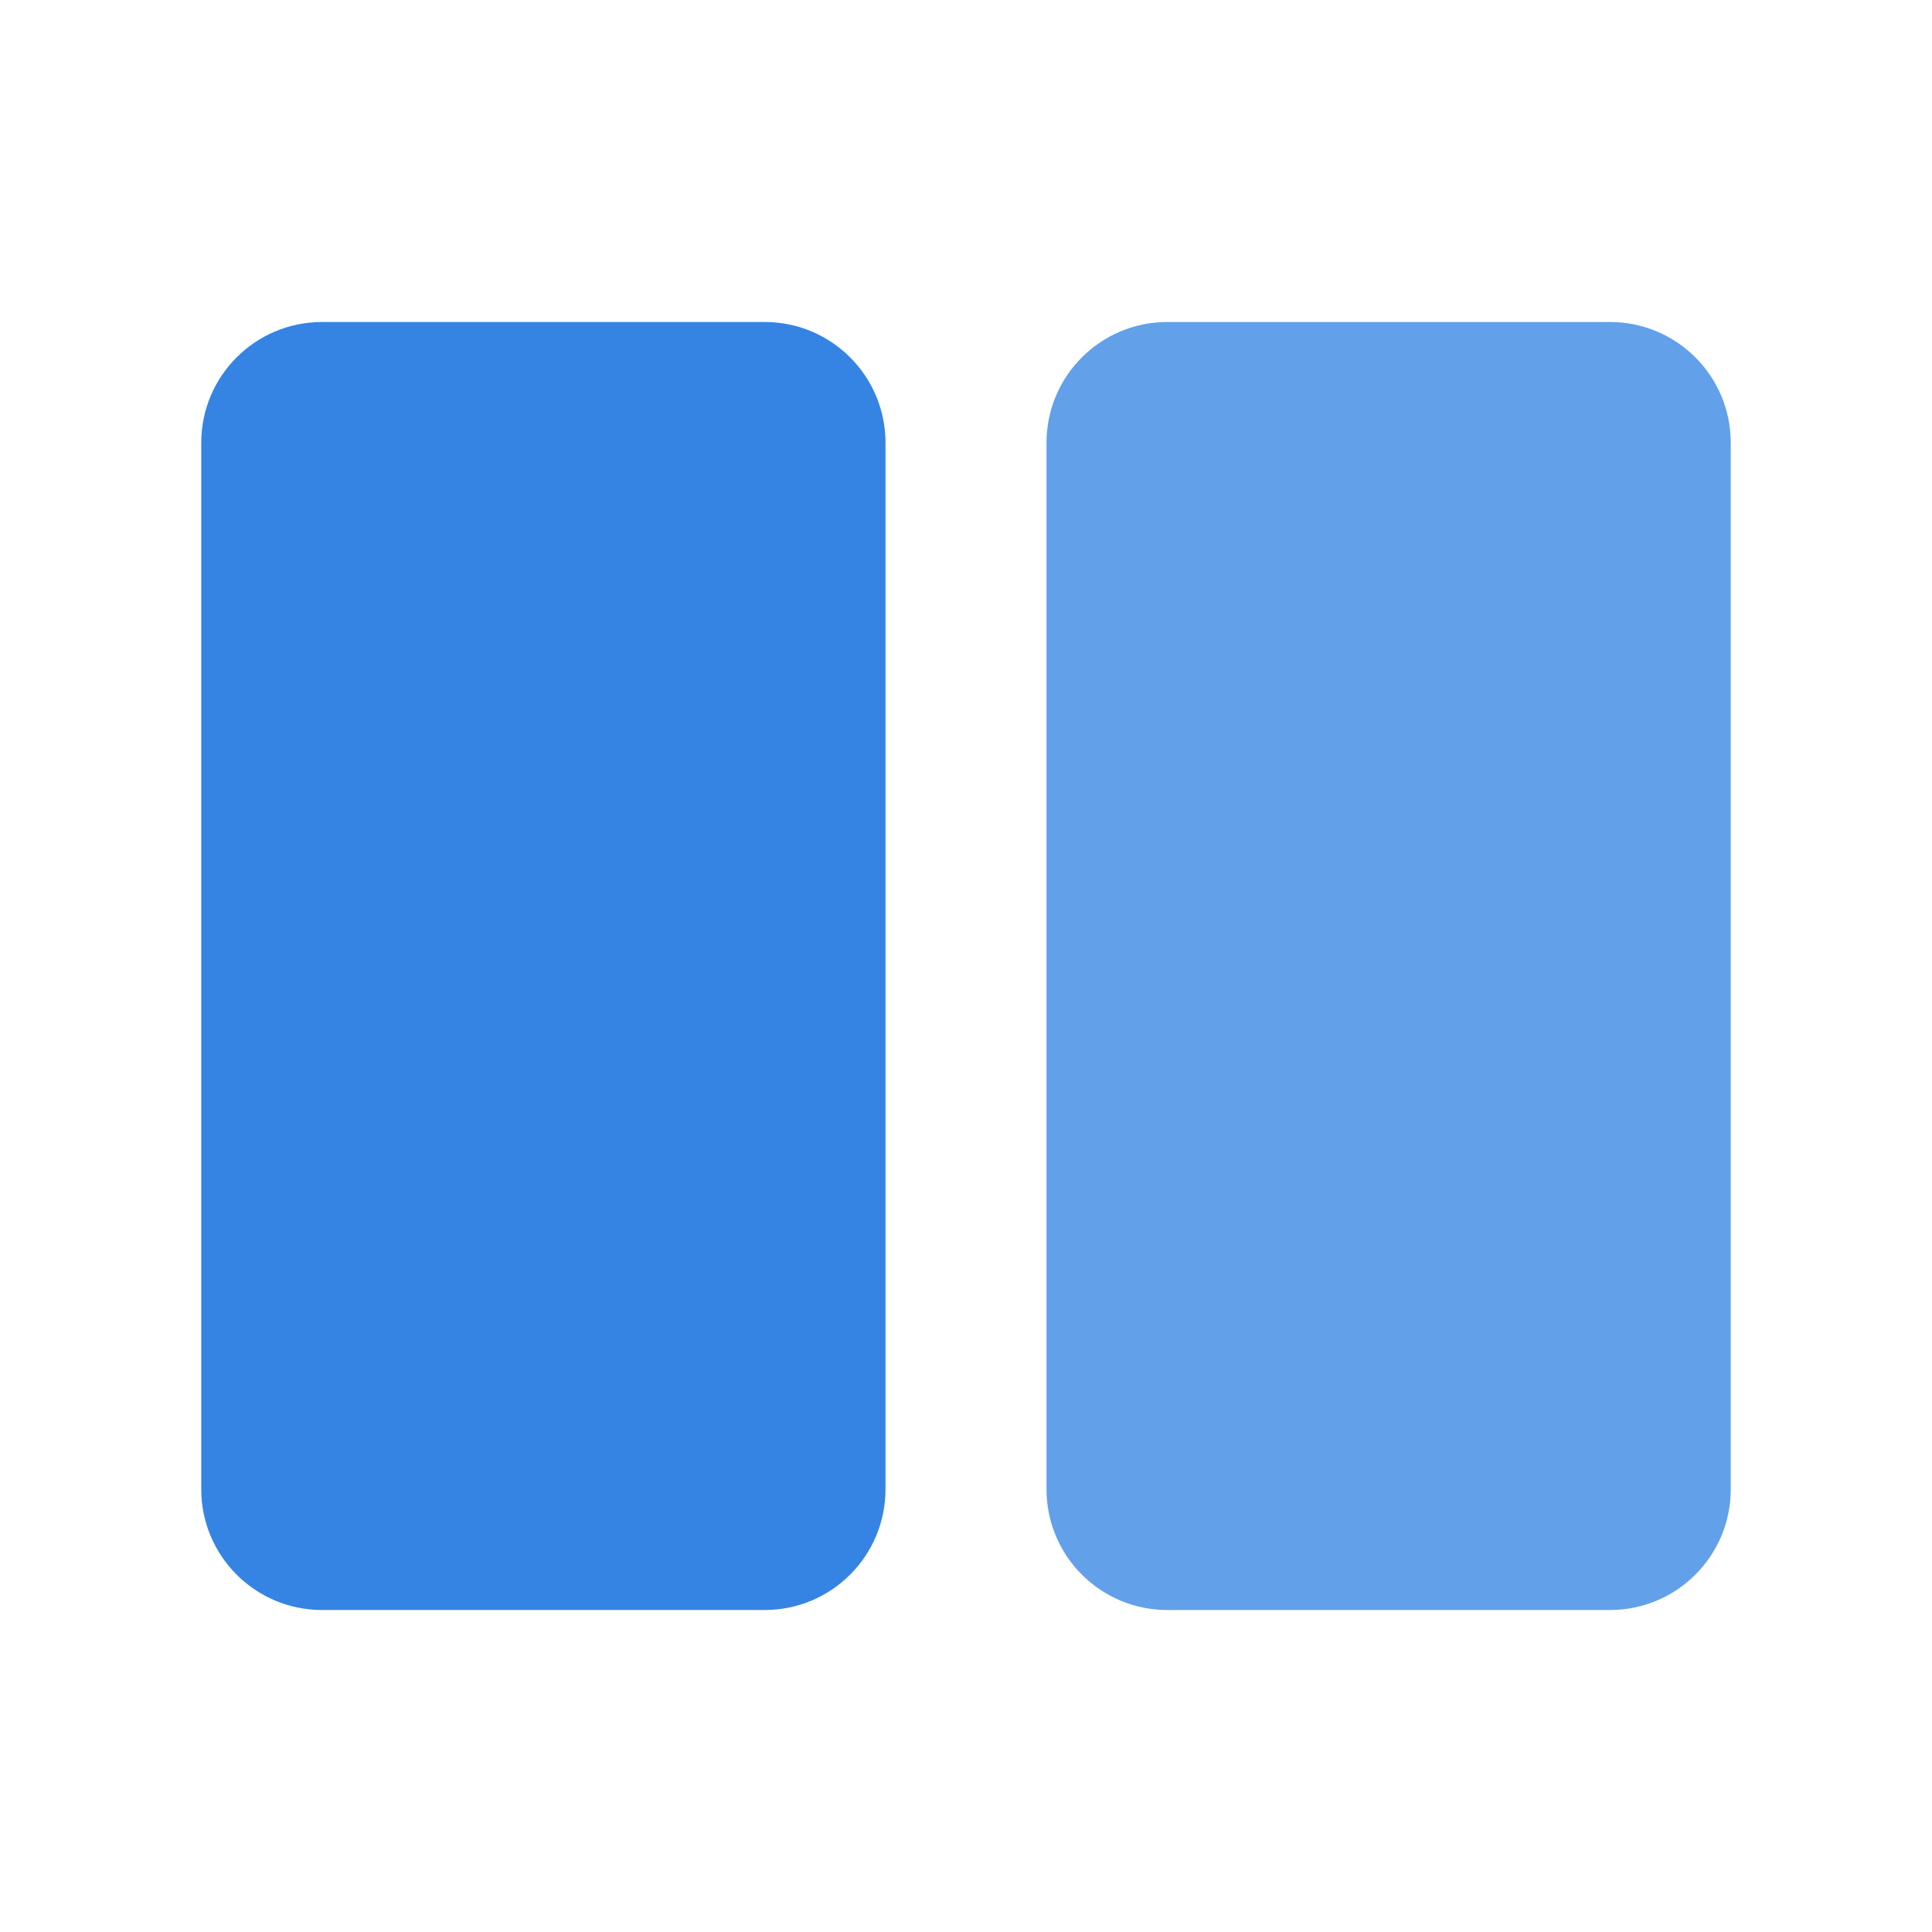
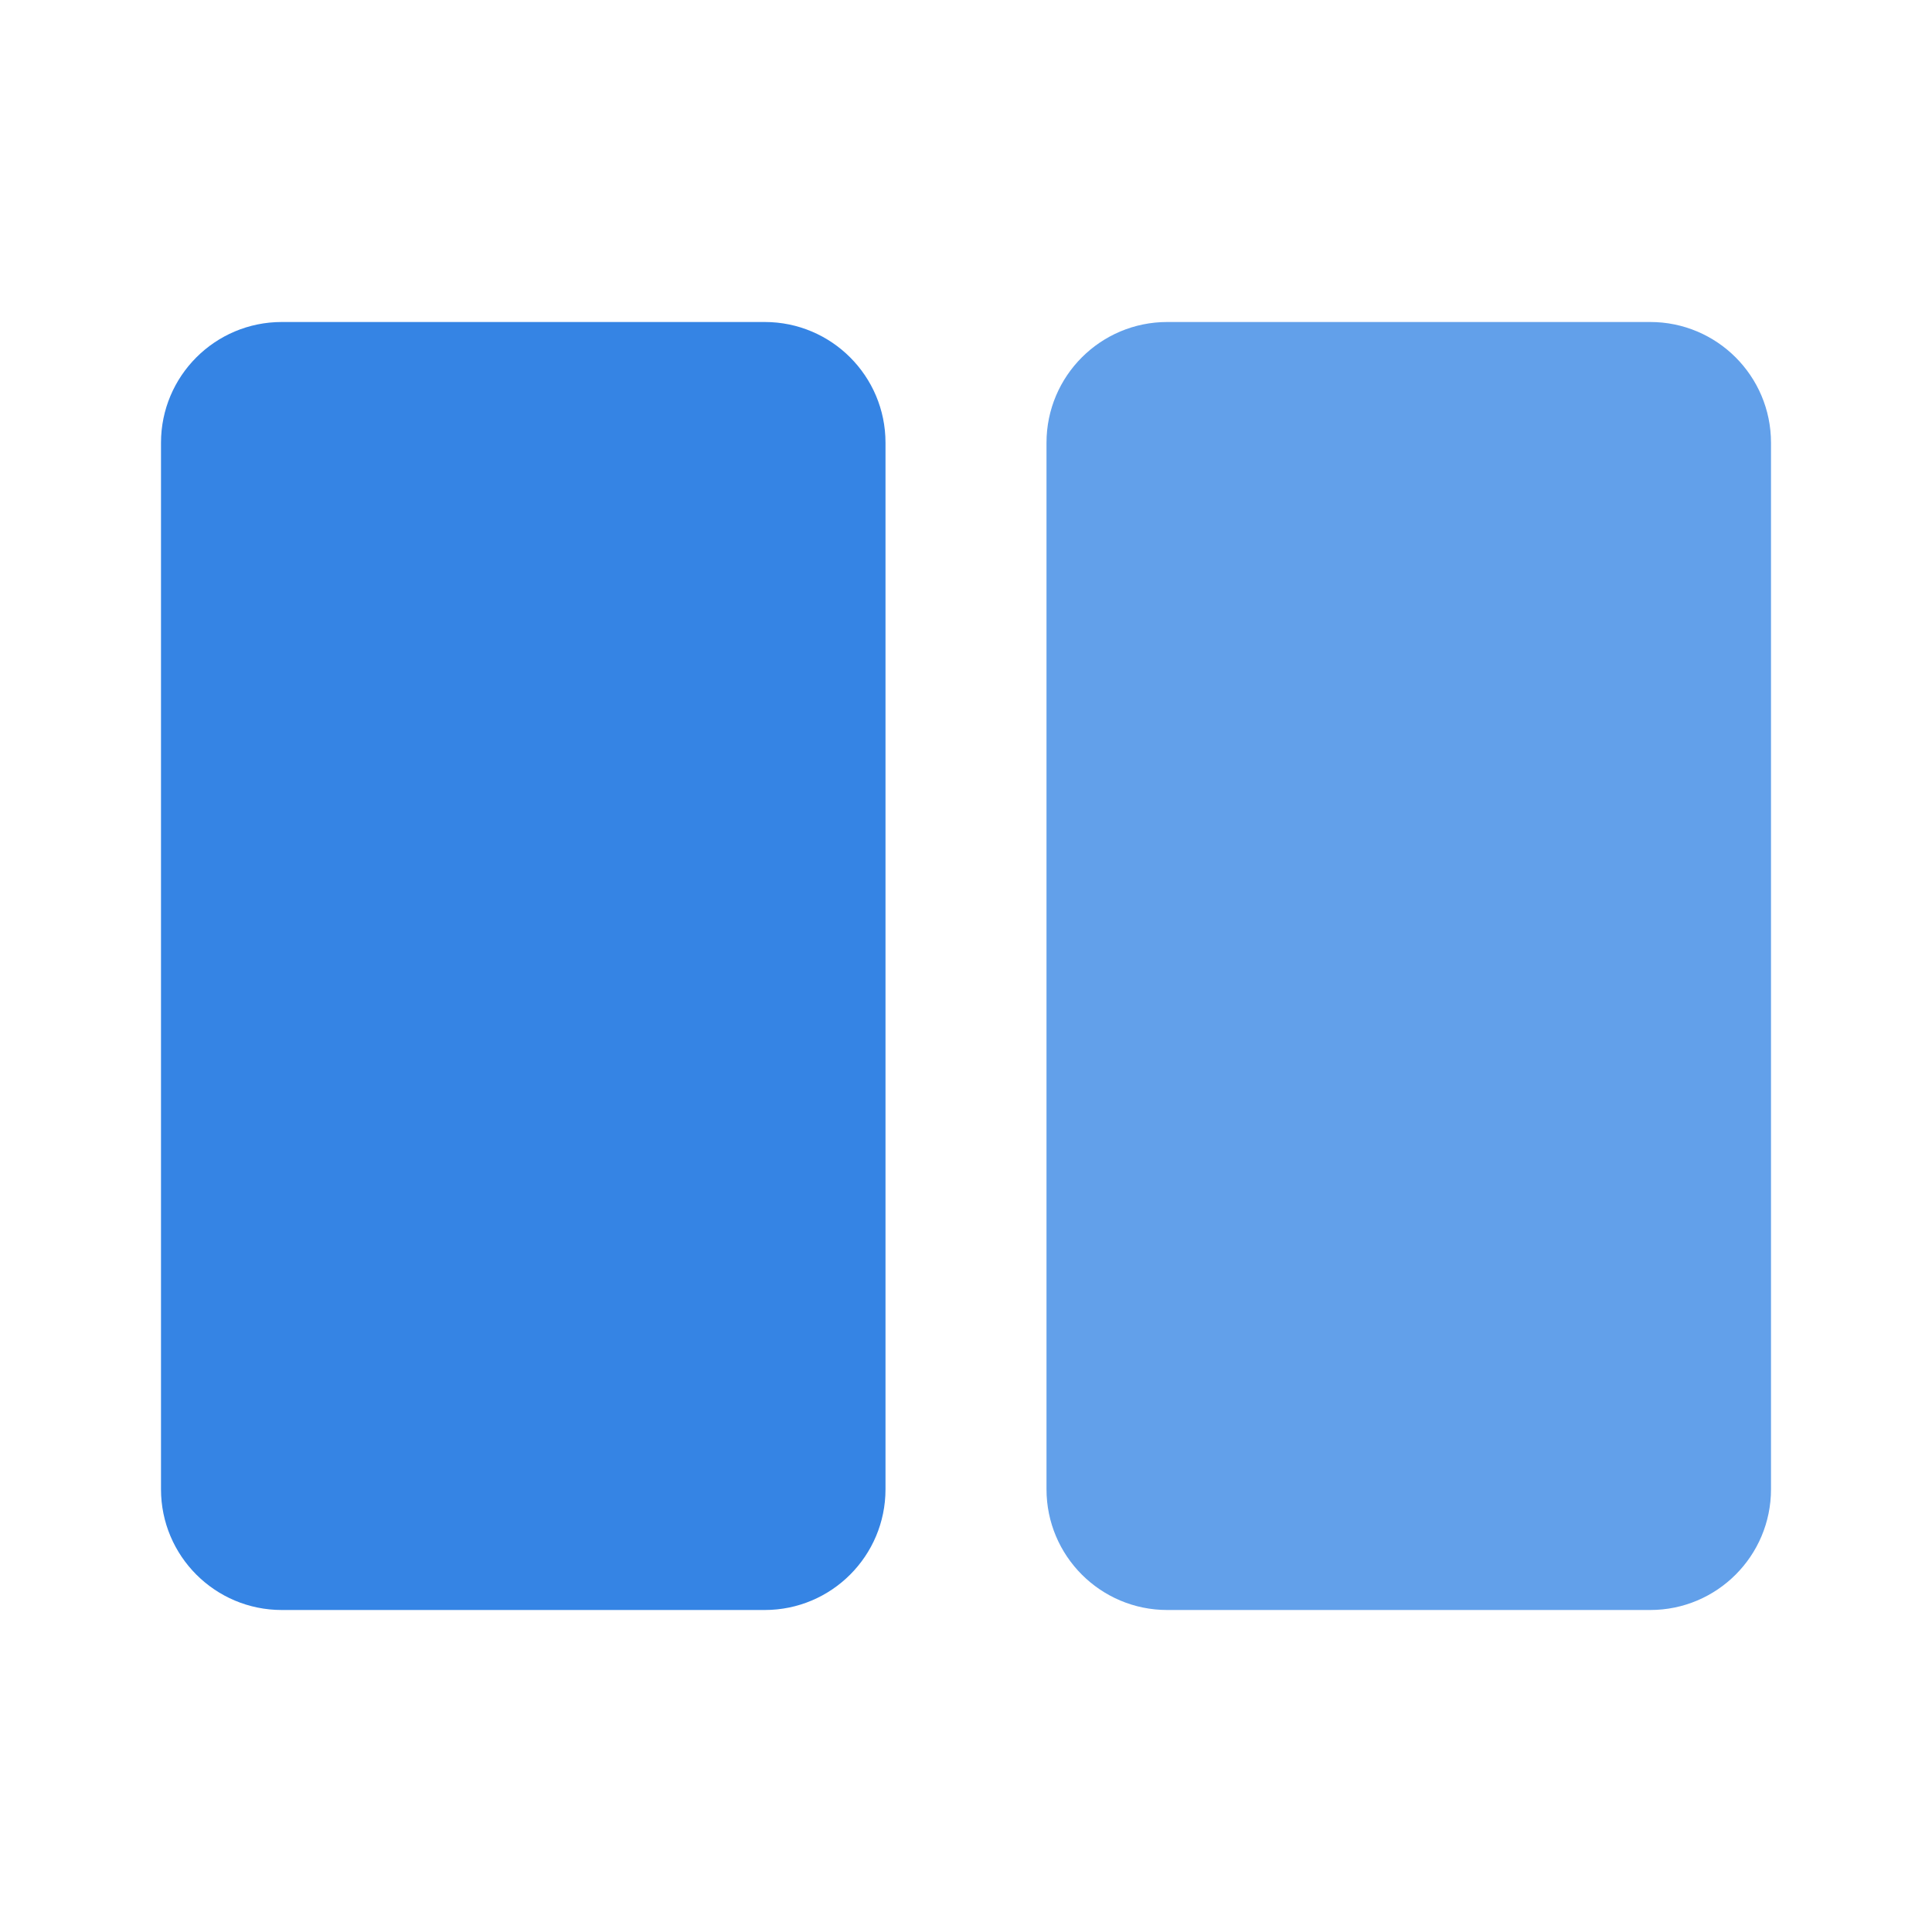
<svg xmlns="http://www.w3.org/2000/svg" width="24" height="24" viewBox="0 0 24 24">
-   <rect x="2.5" y="4" width="8.5" height="16" rx="1.5" fill="#3584e4" />
-   <rect x="13" y="4" width="8.5" height="16" rx="1.5" fill="#62a0ea" />
+   <rect x="2" y="4" width="9" height="16" rx="1.5" fill="#3584e4" />
+   <rect x="13" y="4" width="9" height="16" rx="1.5" fill="#62a0ea" />
</svg>
